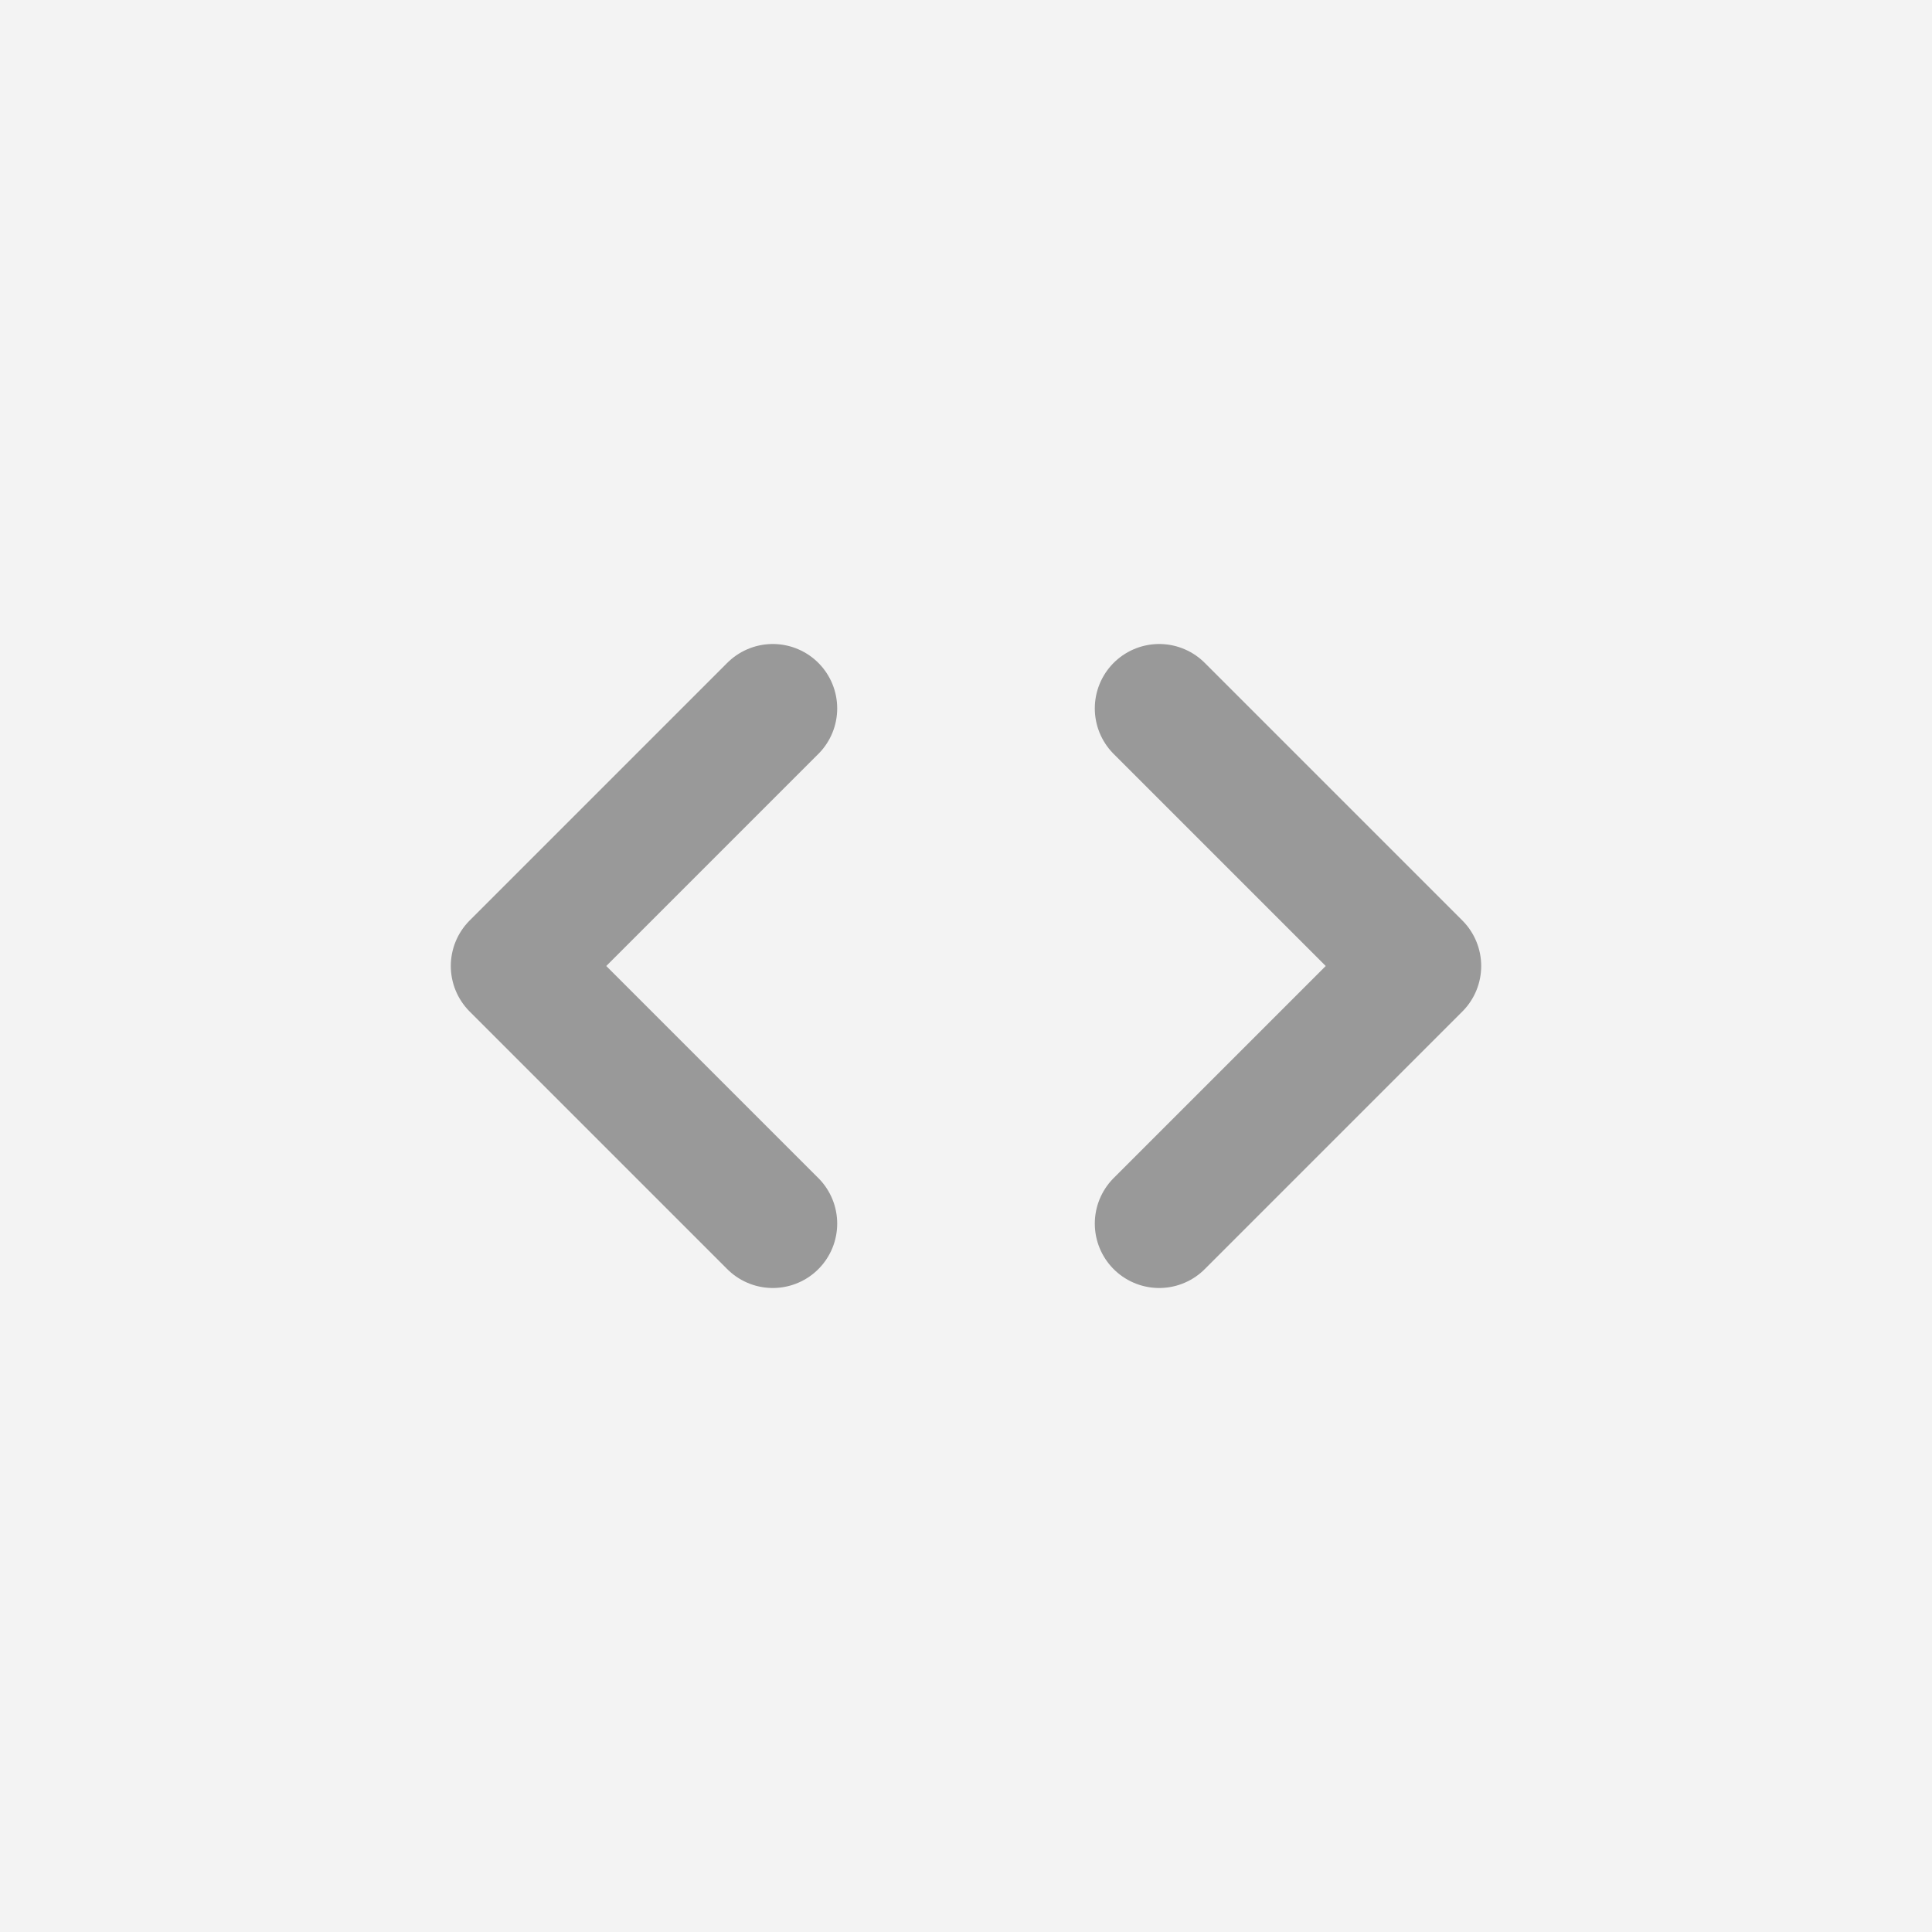
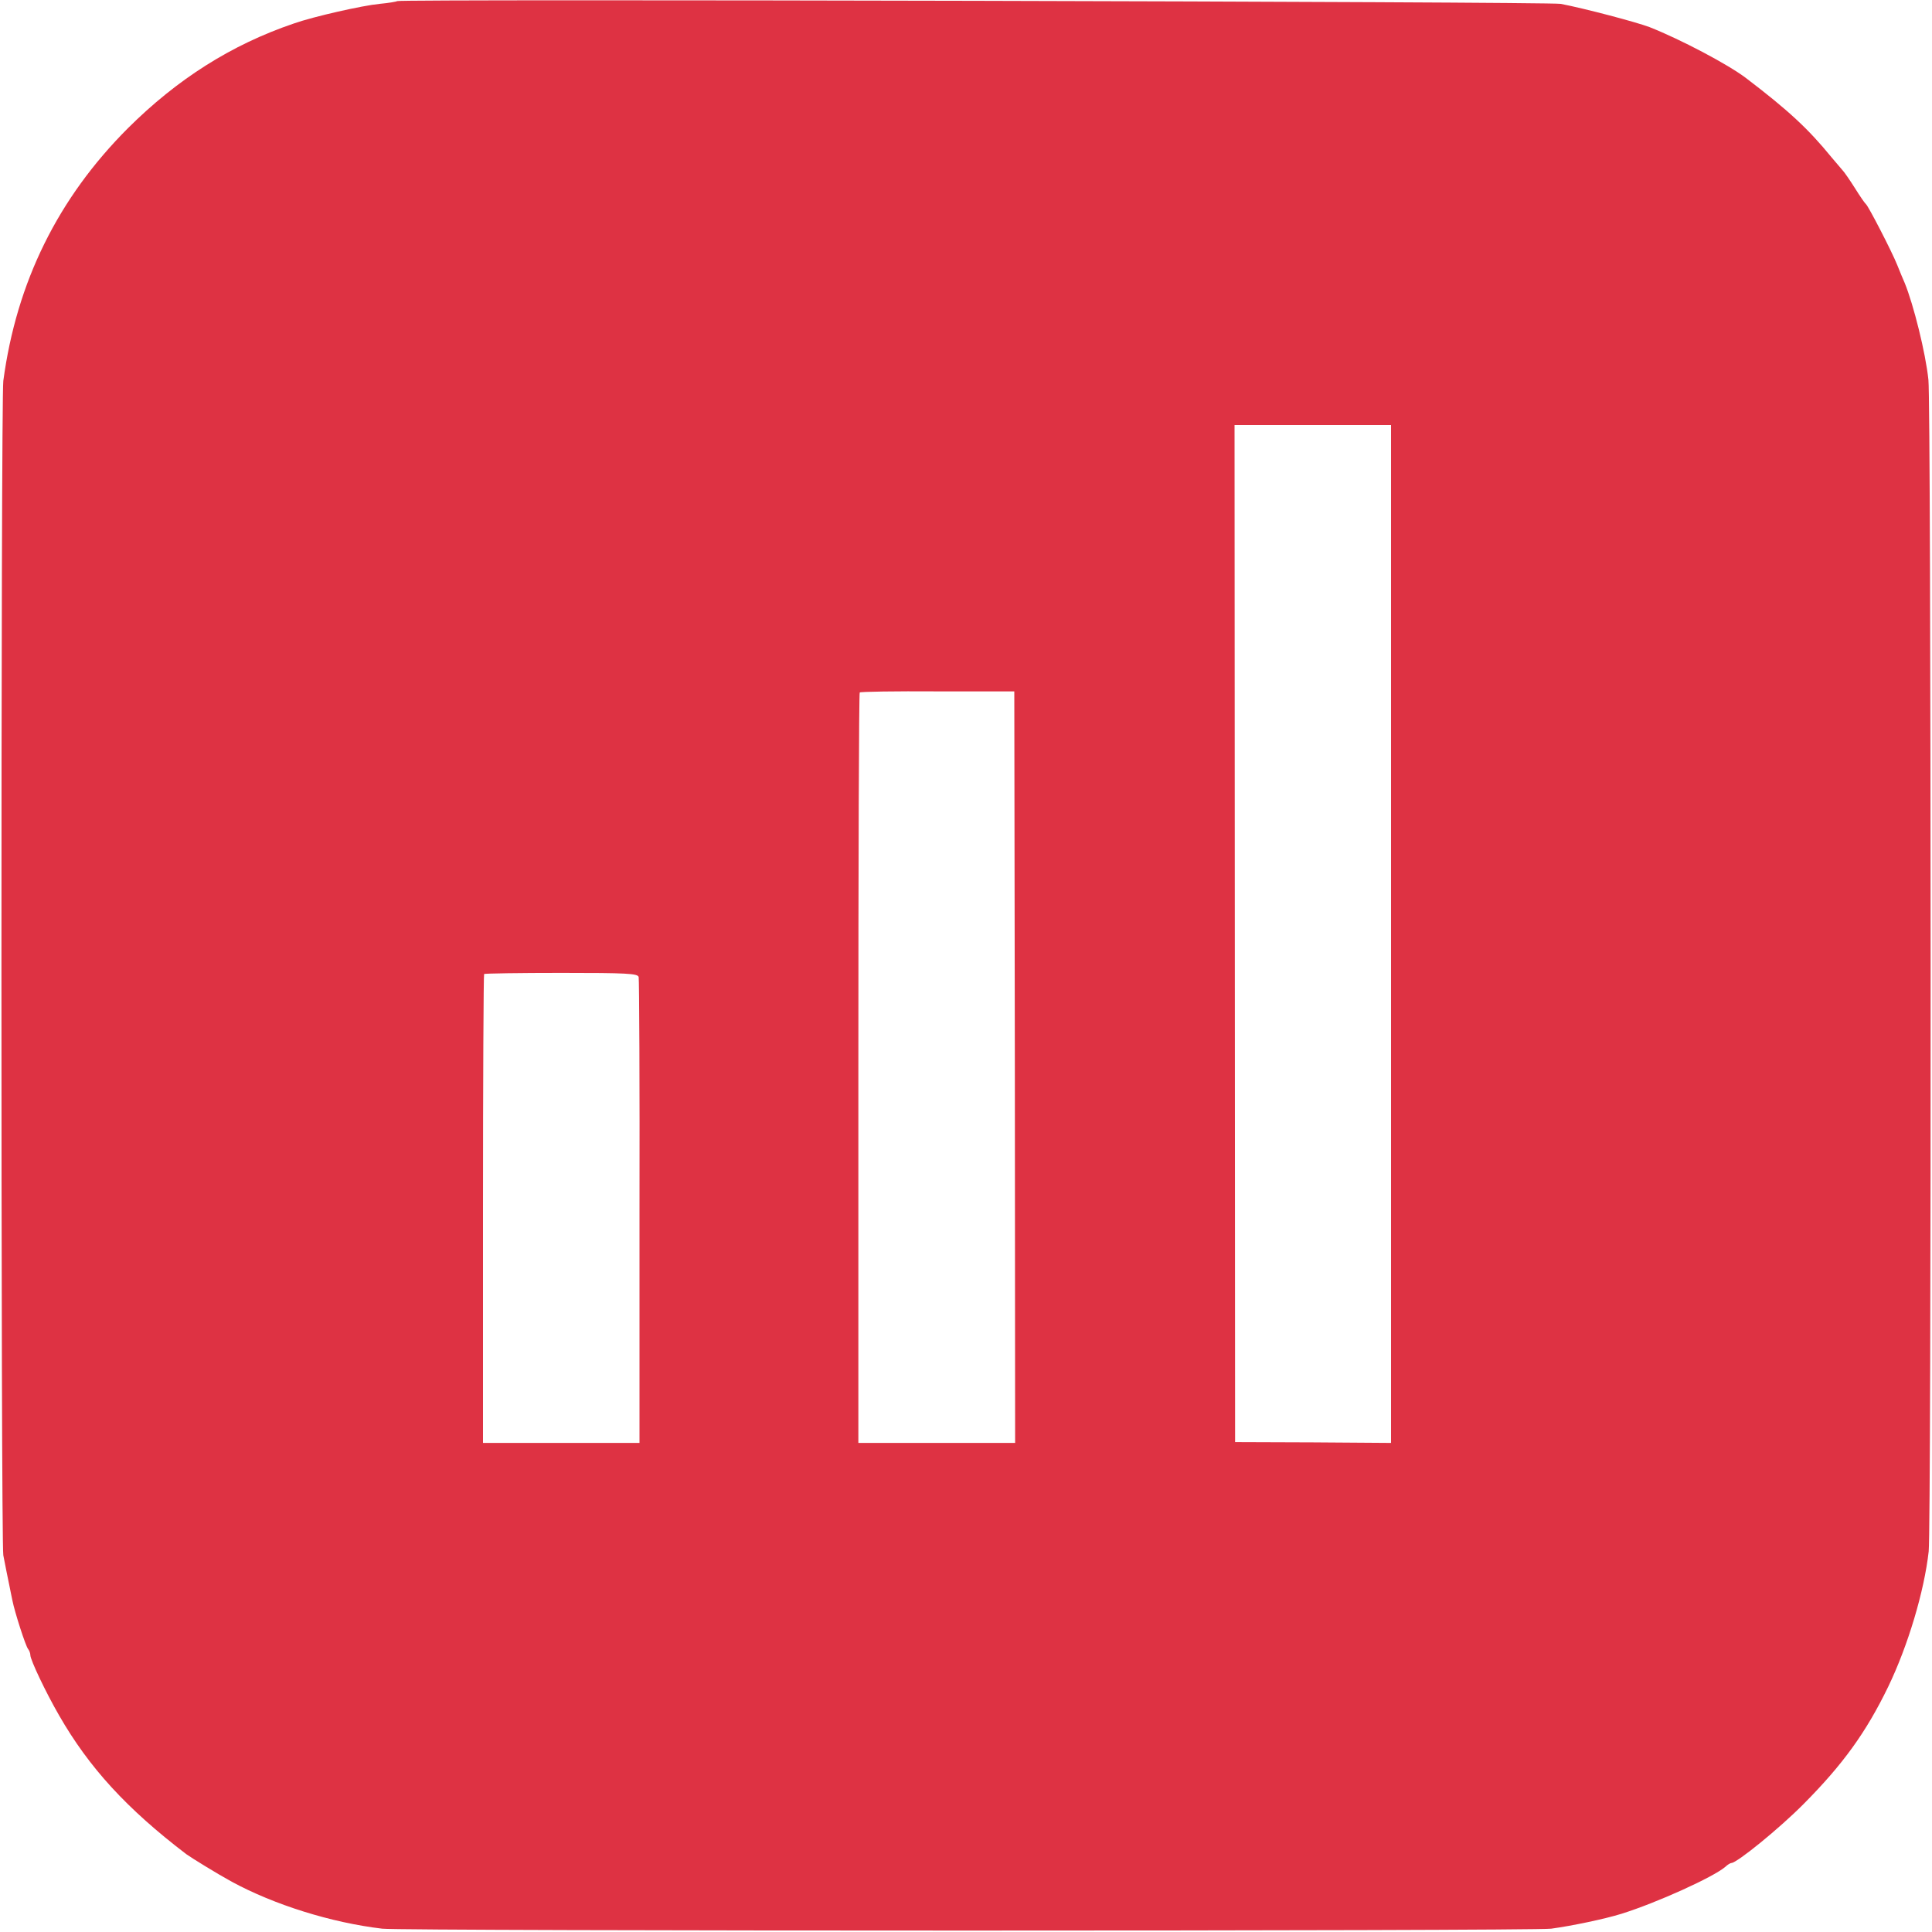
- <svg xmlns="http://www.w3.org/2000/svg" viewBox="0 0 30 30">
-   <path fill="#f3f3f3" d="M0 0h30v30H0Z" />
-   <path fill="transparent" stroke="#999" stroke-linecap="round" stroke-linejoin="round" stroke-width="2" d="m12 11-4 4 4 4m6-8 4 4-4 4" />
+ <svg xmlns="http://www.w3.org/2000/svg" version="1.0" viewBox="0 0 700 700" preserveAspectRatio="xMidYMid meet">
+   <g transform="translate(0,700) scale(0.1,-0.1)" fill="#de3243" stroke="none">
+     <path d="M1439 6996 c-2 -2 -31 -7 -64 -10 -62 -6 -239 -46 -310 -71 -227 -77 -423 -202 -601 -379 -254 -254 -404 -558 -452 -916 -9 -72 -9 -4203 0 -4255 9 -45 15 -78 23 -115 3 -14 7 -36 10 -49 8 -41 48 -166 57 -176 4 -5 8 -15 8 -22 0 -17 56 -135 104 -218 109 -190 246 -339 461 -503 21 -15 112 -71 165 -100 153 -83 359 -148 545 -170 78 -9 4163 -9 4235 0 74 10 194 35 255 54 128 40 333 133 376 170 8 8 19 14 22 14 20 0 175 126 262 214 142 143 226 259 306 424 72 149 131 347 147 491 10 89 9 4158 -1 4245 -10 97 -54 273 -86 351 -5 11 -17 40 -27 65 -20 50 -104 212 -113 220 -4 3 -22 29 -40 58 -19 30 -39 59 -45 65 -6 7 -24 28 -40 47 -84 103 -156 170 -311 288 -65 49 -235 139 -349 184 -48 18 -233 67 -321 84 -41 8 -4208 18 -4216 10z m3601 -3380 l0 -1844 -282 2 -283 1 -1 1843 -1 1842 283 0 284 0 0 -1844z m-1363 -482 l1 -1362 -284 0 -284 0 0 1357 c0 747 2 1360 5 1362 2 3 129 5 282 4 l278 0 2 -1361z m-1363 326 c2 -8 4 -391 3 -851 l0 -837 -284 0 -283 0 0 847 c0 466 2 850 4 852 2 2 129 4 280 4 237 0 277 -2 280 -15z" />
+   </g>
</svg>
